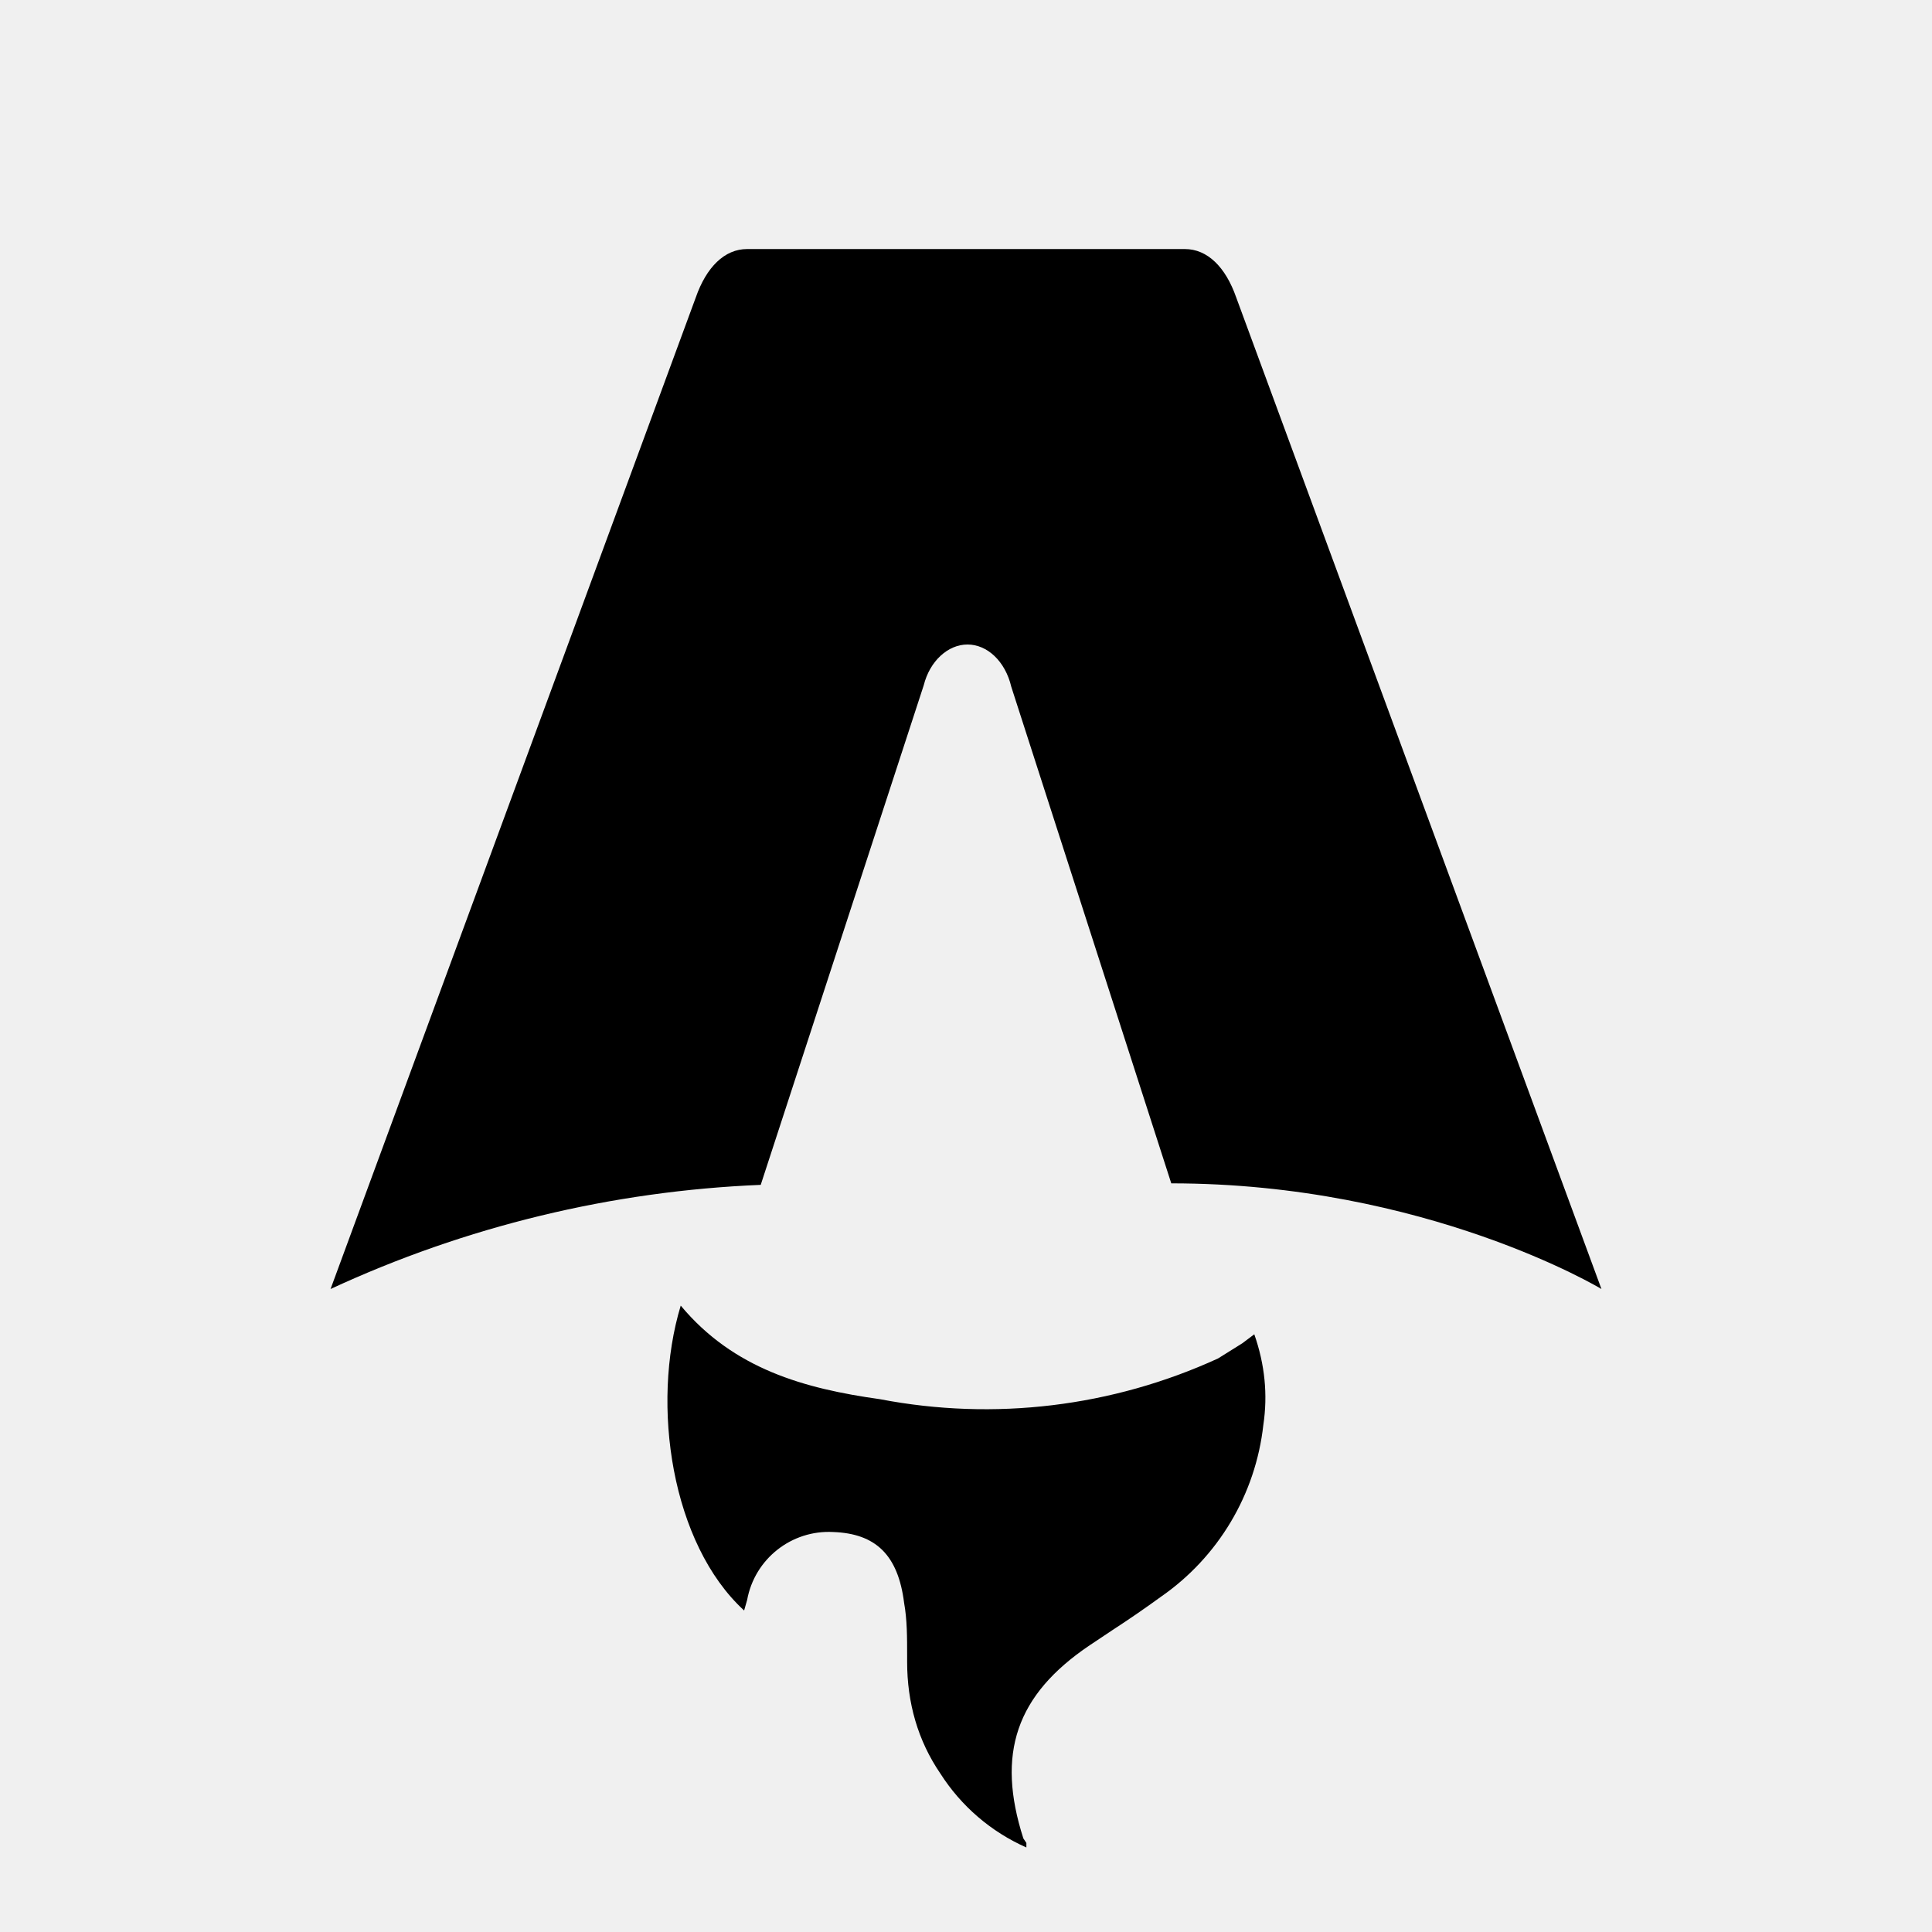
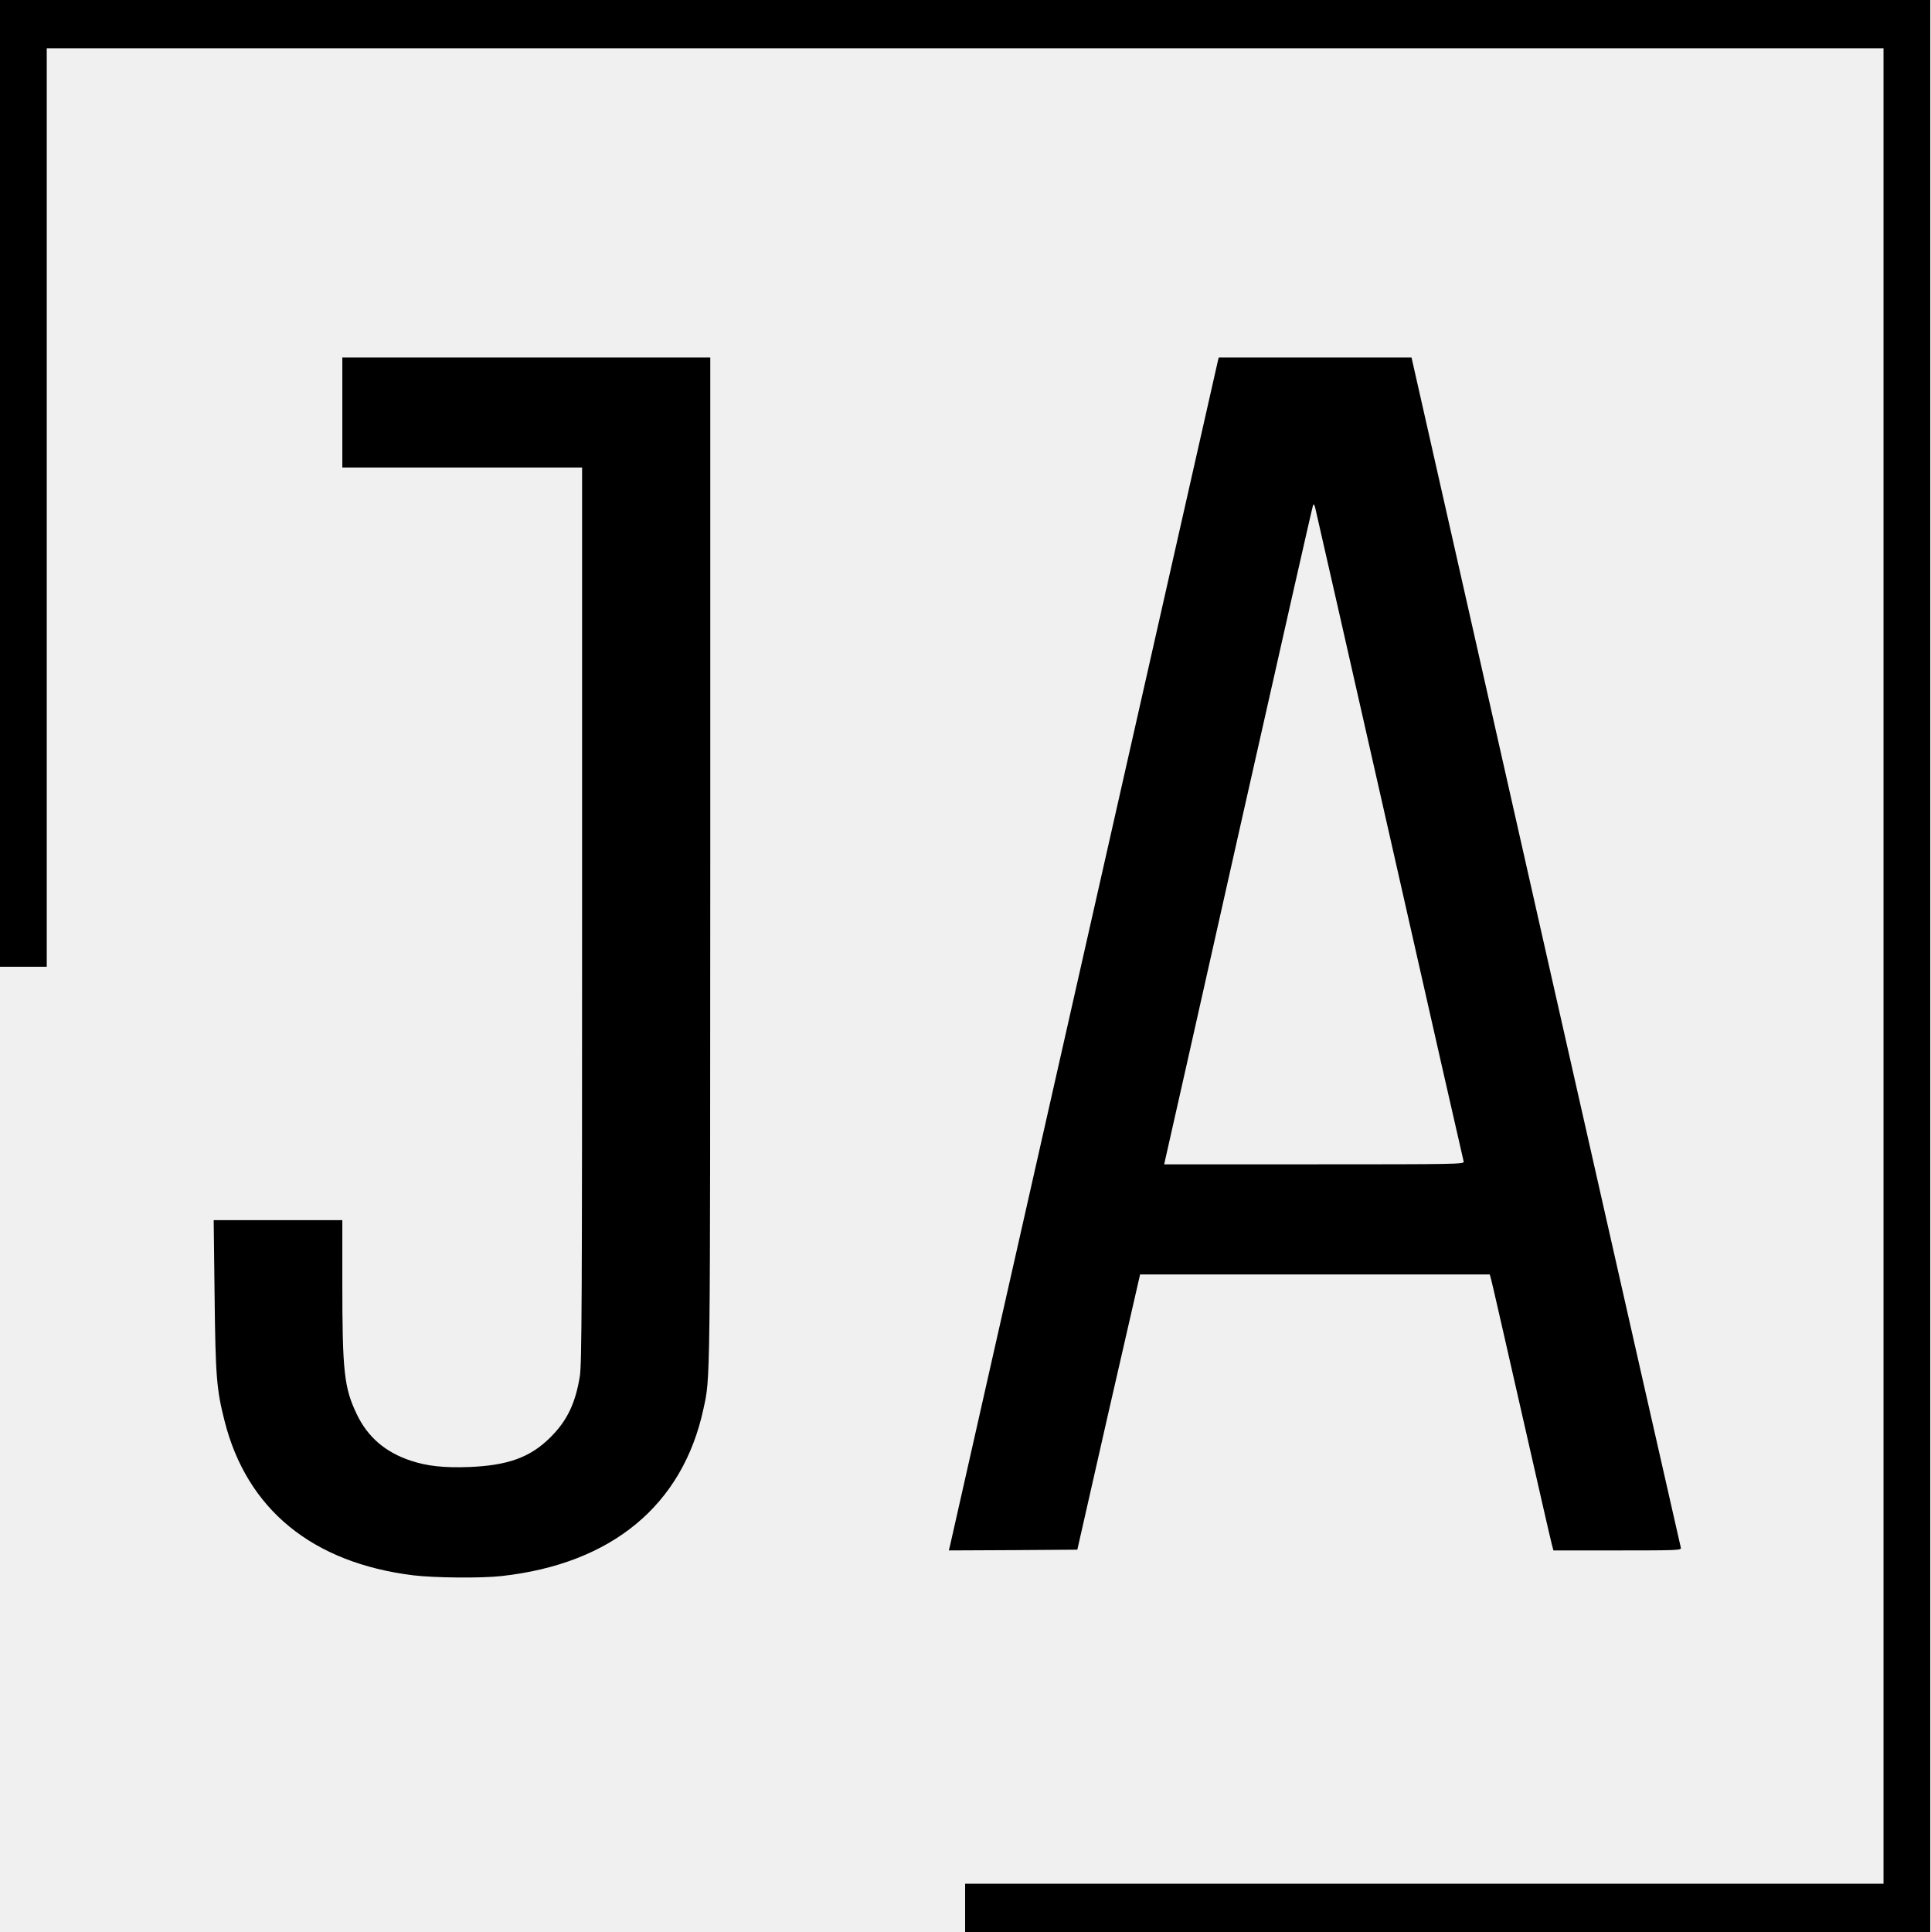
- <svg xmlns="http://www.w3.org/2000/svg" fill="currentColor" viewBox="0 0 128 128">
-   <path d="M50.4 78.5a75.1 75.1 0 0 0-28.5 6.9l24.2-65.7c.7-2 1.9-3.2 3.4-3.2h29c1.5 0 2.7 1.2 3.4 3.2l24.2 65.7s-11.6-7-28.5-7L67 45.5c-.4-1.7-1.6-2.8-2.9-2.8-1.3 0-2.5 1.1-2.9 2.7L50.4 78.5Zm-1.1 28.2Zm-4.2-20.2c-2 6.6-.6 15.8 4.2 20.2a17.5 17.5 0 0 1 .2-.7 5.5 5.5 0 0 1 5.7-4.5c2.8.1 4.3 1.5 4.7 4.7.2 1.1.2 2.3.2 3.5v.4c0 2.7.7 5.2 2.2 7.4a13 13 0 0 0 5.7 4.9v-.3l-.2-.3c-1.8-5.6-.5-9.5 4.4-12.8l1.5-1a73 73 0 0 0 3.2-2.2 16 16 0 0 0 6.8-11.4c.3-2 .1-4-.6-6l-.8.6-1.6 1a37 37 0 0 1-22.4 2.7c-5-.7-9.7-2-13.2-6.2Z" />
+ <svg xmlns="http://www.w3.org/2000/svg" version="1.0" width="1280pt" height="1281pt" viewBox="0 0 1280 1281" preserveAspectRatio="xMidYMid meet">
+   <g transform="translate(0,1281) scale(0.1,-0.1)" fill="#000000" stroke="none">
+     <path d="M0 9605 l0 -3205 155 0 155 0 0 3045 0 3045 6090 0 6090 0 0 -6085 0 -6085 -3045 0 -3045 0 0 -160 0 -160 3200 0 3200 0 0 6405 0 6405 -6400 0 -6400 0 0 -3205z" />
+     <path d="M2270 10075 l0 -365 795 0 795 0 0 -2967 c0 -2556 -2 -2980 -15 -3058 -29 -180 -85 -296 -195 -405 -133 -133 -282 -187 -541 -197 -166 -6 -276 6 -385 42 -169 56 -286 157 -358 308 -84 175 -96 281 -96 875 l0 412 -426 0 -427 0 6 -497 c6 -541 13 -625 66 -834 148 -587 582 -941 1251 -1024 142 -17 450 -20 585 -5 733 81 1203 471 1340 1110 46 211 44 113 45 3638 l0 3332 -1220 0 -1220 0 0 -365z" />
+     <path d="M8076 10417 c-3 -12 -402 -1775 -886 -3917 -484 -2142 -885 -3912 -889 -3933 l-9 -37 426 2 426 3 202 890 c112 490 206 900 209 912 l5 23 1160 0 1159 0 10 -37 c6 -21 96 -416 201 -878 105 -462 195 -857 201 -877 l10 -38 425 0 c400 0 425 1 420 18 -3 9 -404 1779 -891 3932 -486 2153 -887 3925 -890 3938 l-5 22 -639 0 -639 0 -6 -23z m1139 -3147 c267 -1180 488 -2153 491 -2162 5 -17 -47 -18 -991 -18 l-995 0 5 23 c3 12 224 992 490 2177 267 1185 488 2162 492 2170 4 10 8 6 14 -15 4 -16 227 -995 494 -2175z" />
+   </g>
  <style>
        path { fill: #000; }
        @media (prefers-color-scheme: dark) {
            path { fill: #FFF; }
        }
    </style>
</svg>
